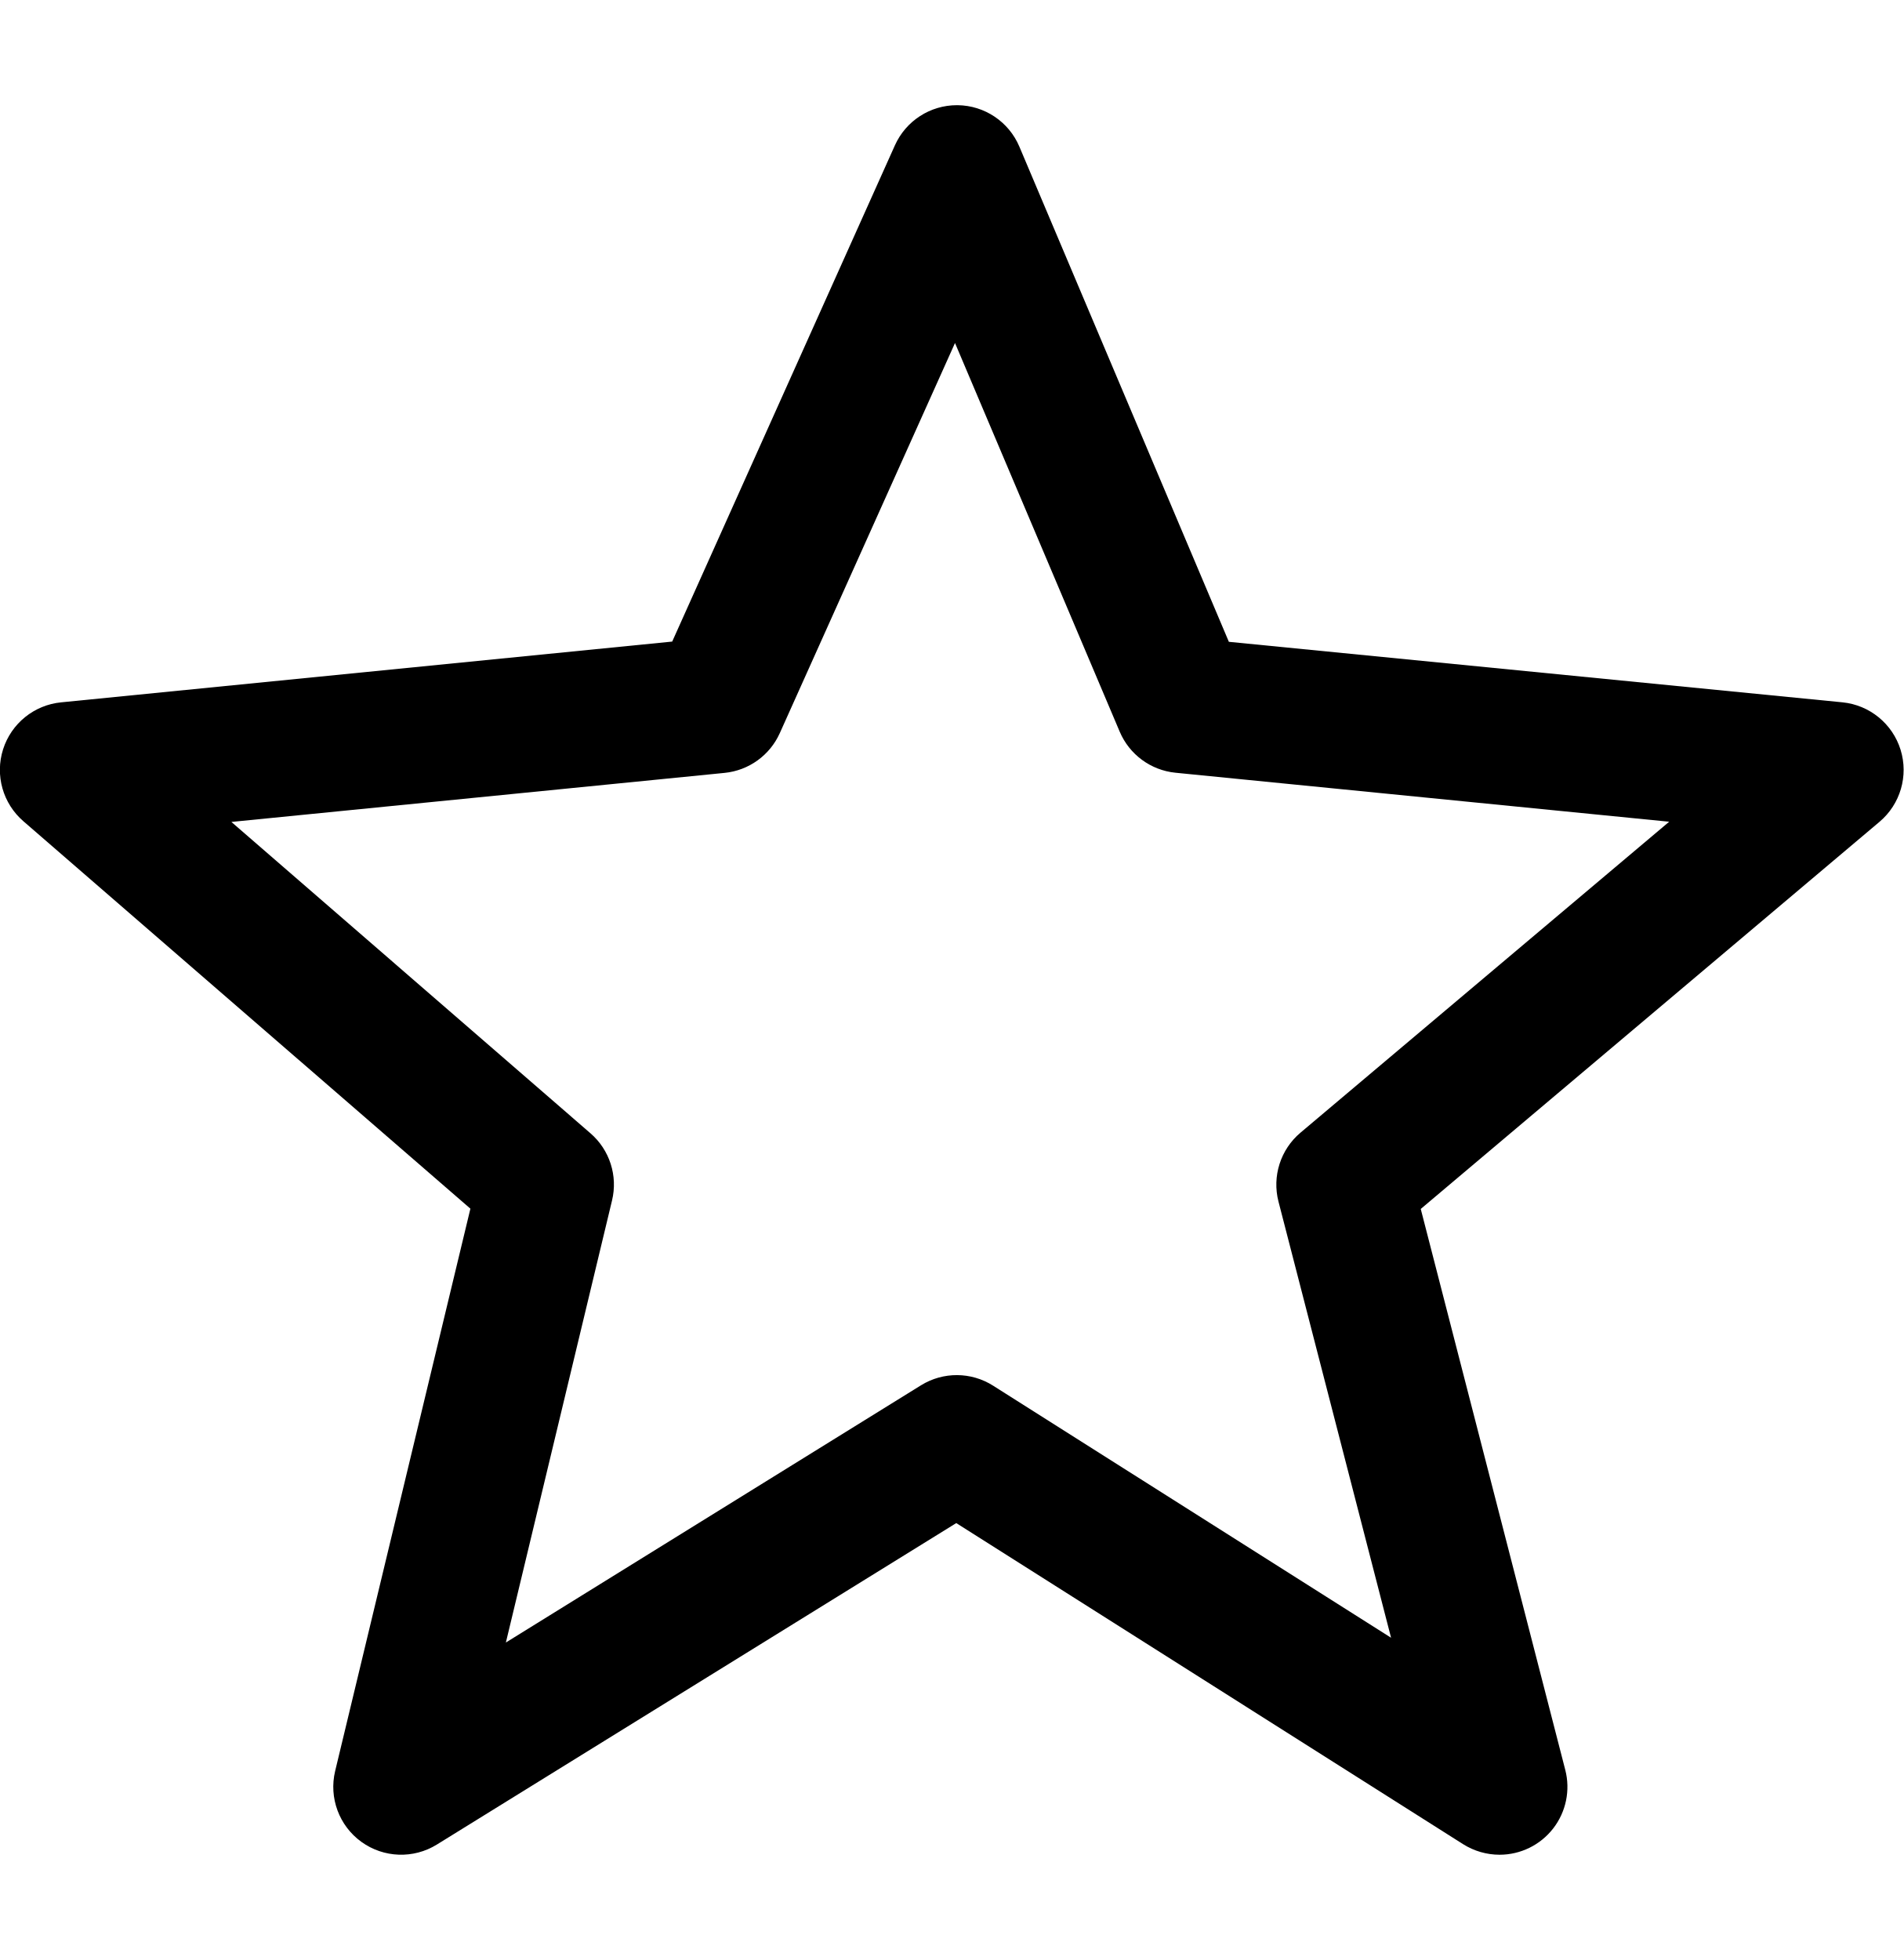
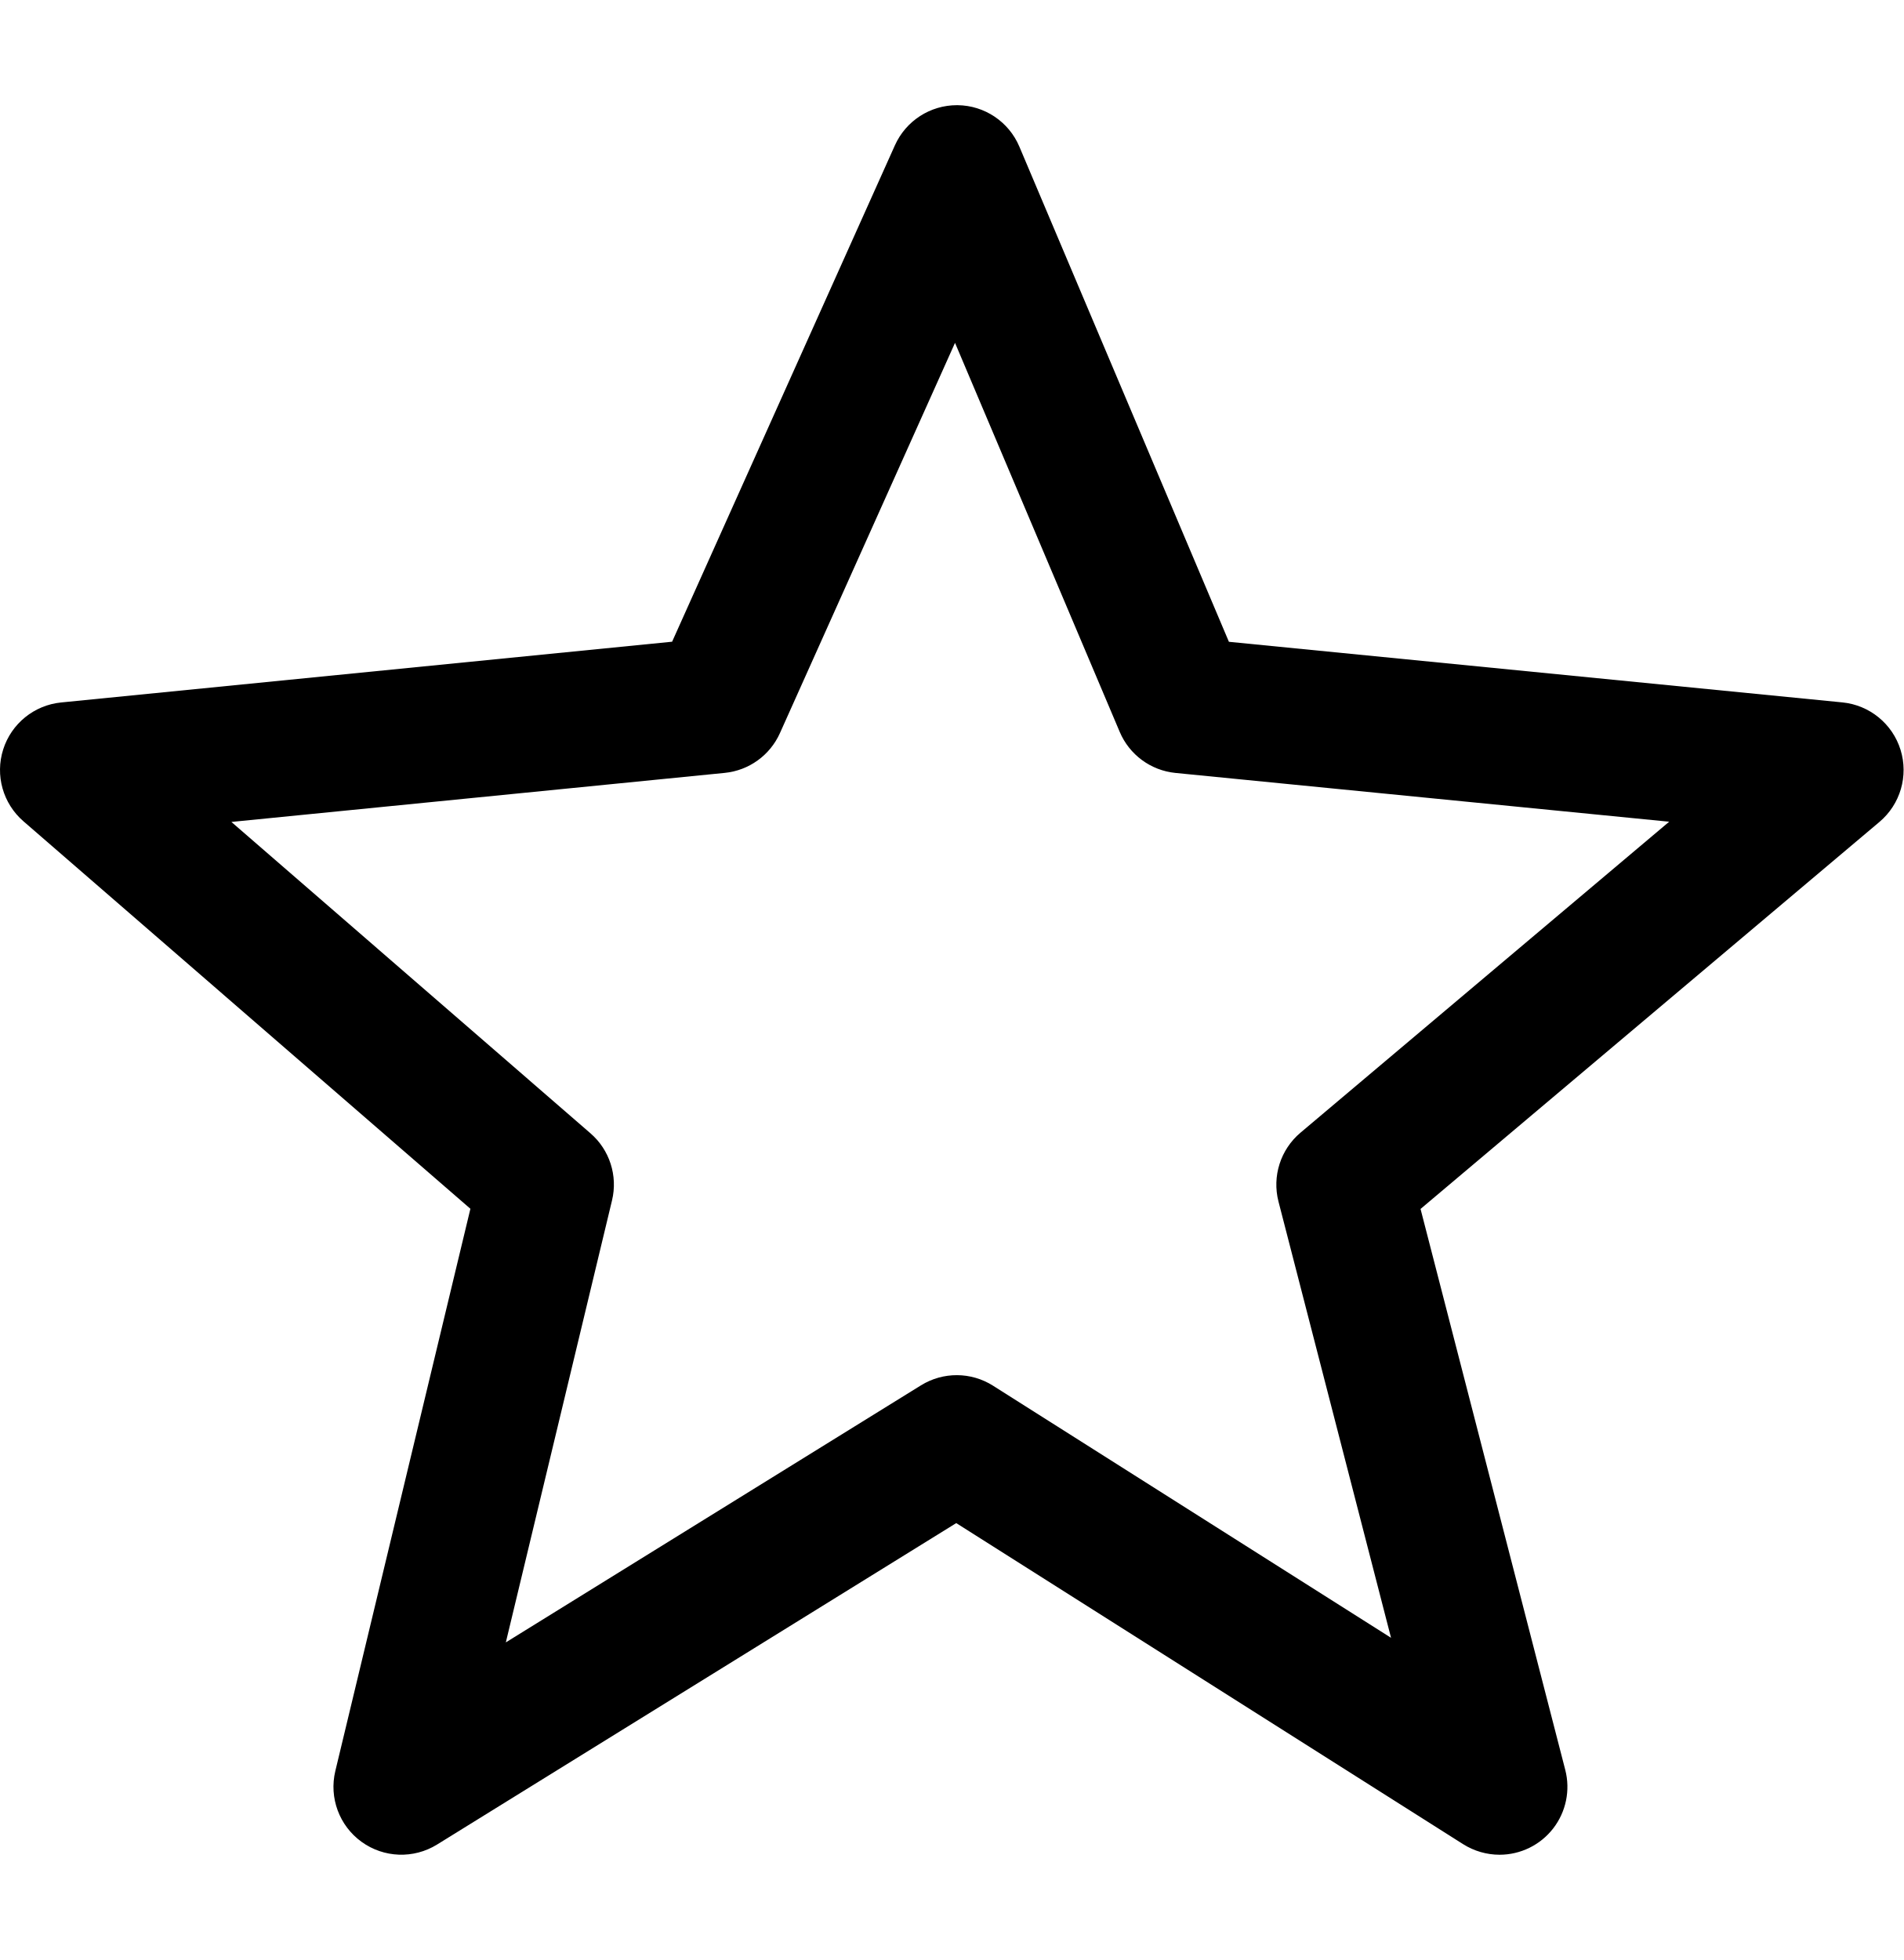
- <svg xmlns="http://www.w3.org/2000/svg" id="ds44-icons" viewBox="0 0 466.28 480">
+ <svg xmlns="http://www.w3.org/2000/svg" id="ds44-icons" width="466.28" height="480" viewBox="0 0 466.28 480">
  <g id="star-empty">
    <g id="Tracé_1099" data-name="Tracé 1099">
-       <path d="M367.3,454.22a16.76,16.76,0,0,1-8.9-2.57L234.23,373,107,451.73a16.62,16.62,0,0,1-24.91-18L115.22,296,5.74,201.13A16.62,16.62,0,0,1,15,172l149.65-14.88L219.21,35.57a16.64,16.64,0,0,1,15.17-9.81h.17A16.63,16.63,0,0,1,249.68,35.9L301,157.18,451.31,172a16.63,16.63,0,0,1,9.07,29.25L348,296.07,383.4,433.45a16.62,16.62,0,0,1-16.1,20.77ZM56.68,201.29l87.95,76.25A16.6,16.6,0,0,1,149.91,294l-26,108.25,101.69-63a16.63,16.63,0,0,1,17.64.09l97.49,61.74L313.15,294.25a16.64,16.64,0,0,1,5.39-16.86l90.31-76.15-120.93-12a16.64,16.64,0,0,1-13.66-10.06L233.92,84,191,179.55a16.63,16.63,0,0,1-13.53,9.73Z" />
+       <path d="M367.297,454.222a16.764,16.764,0,0,1-8.895-2.575l-124.177-78.644L107.041,451.733a16.625,16.625,0,0,1-24.909-18.005L115.221,296.025,5.738,201.128a16.618,16.618,0,0,1,9.241-29.097l149.649-14.878L219.207,35.573a16.644,16.644,0,0,1,15.17-9.814h.173A16.623,16.623,0,0,1,249.678,35.898L301.01,157.175l150.298,14.846a16.63,16.63,0,0,1,9.068,29.248L347.95,296.068l35.448,137.378a16.626,16.626,0,0,1-16.101,20.776ZM56.681,201.291l87.95,76.253a16.6,16.6,0,0,1,5.28,16.426L123.899,402.218l101.692-62.954a16.624,16.624,0,0,1,17.638.087L340.722,401.093,313.151,294.25a16.638,16.638,0,0,1,5.389-16.858l90.309-76.155L287.917,189.291a16.616,16.616,0,0,1-13.656-10.063L233.923,83.963l-42.893,95.589a16.618,16.618,0,0,1-13.526,9.728Z" />
    </g>
  </g>
</svg>
